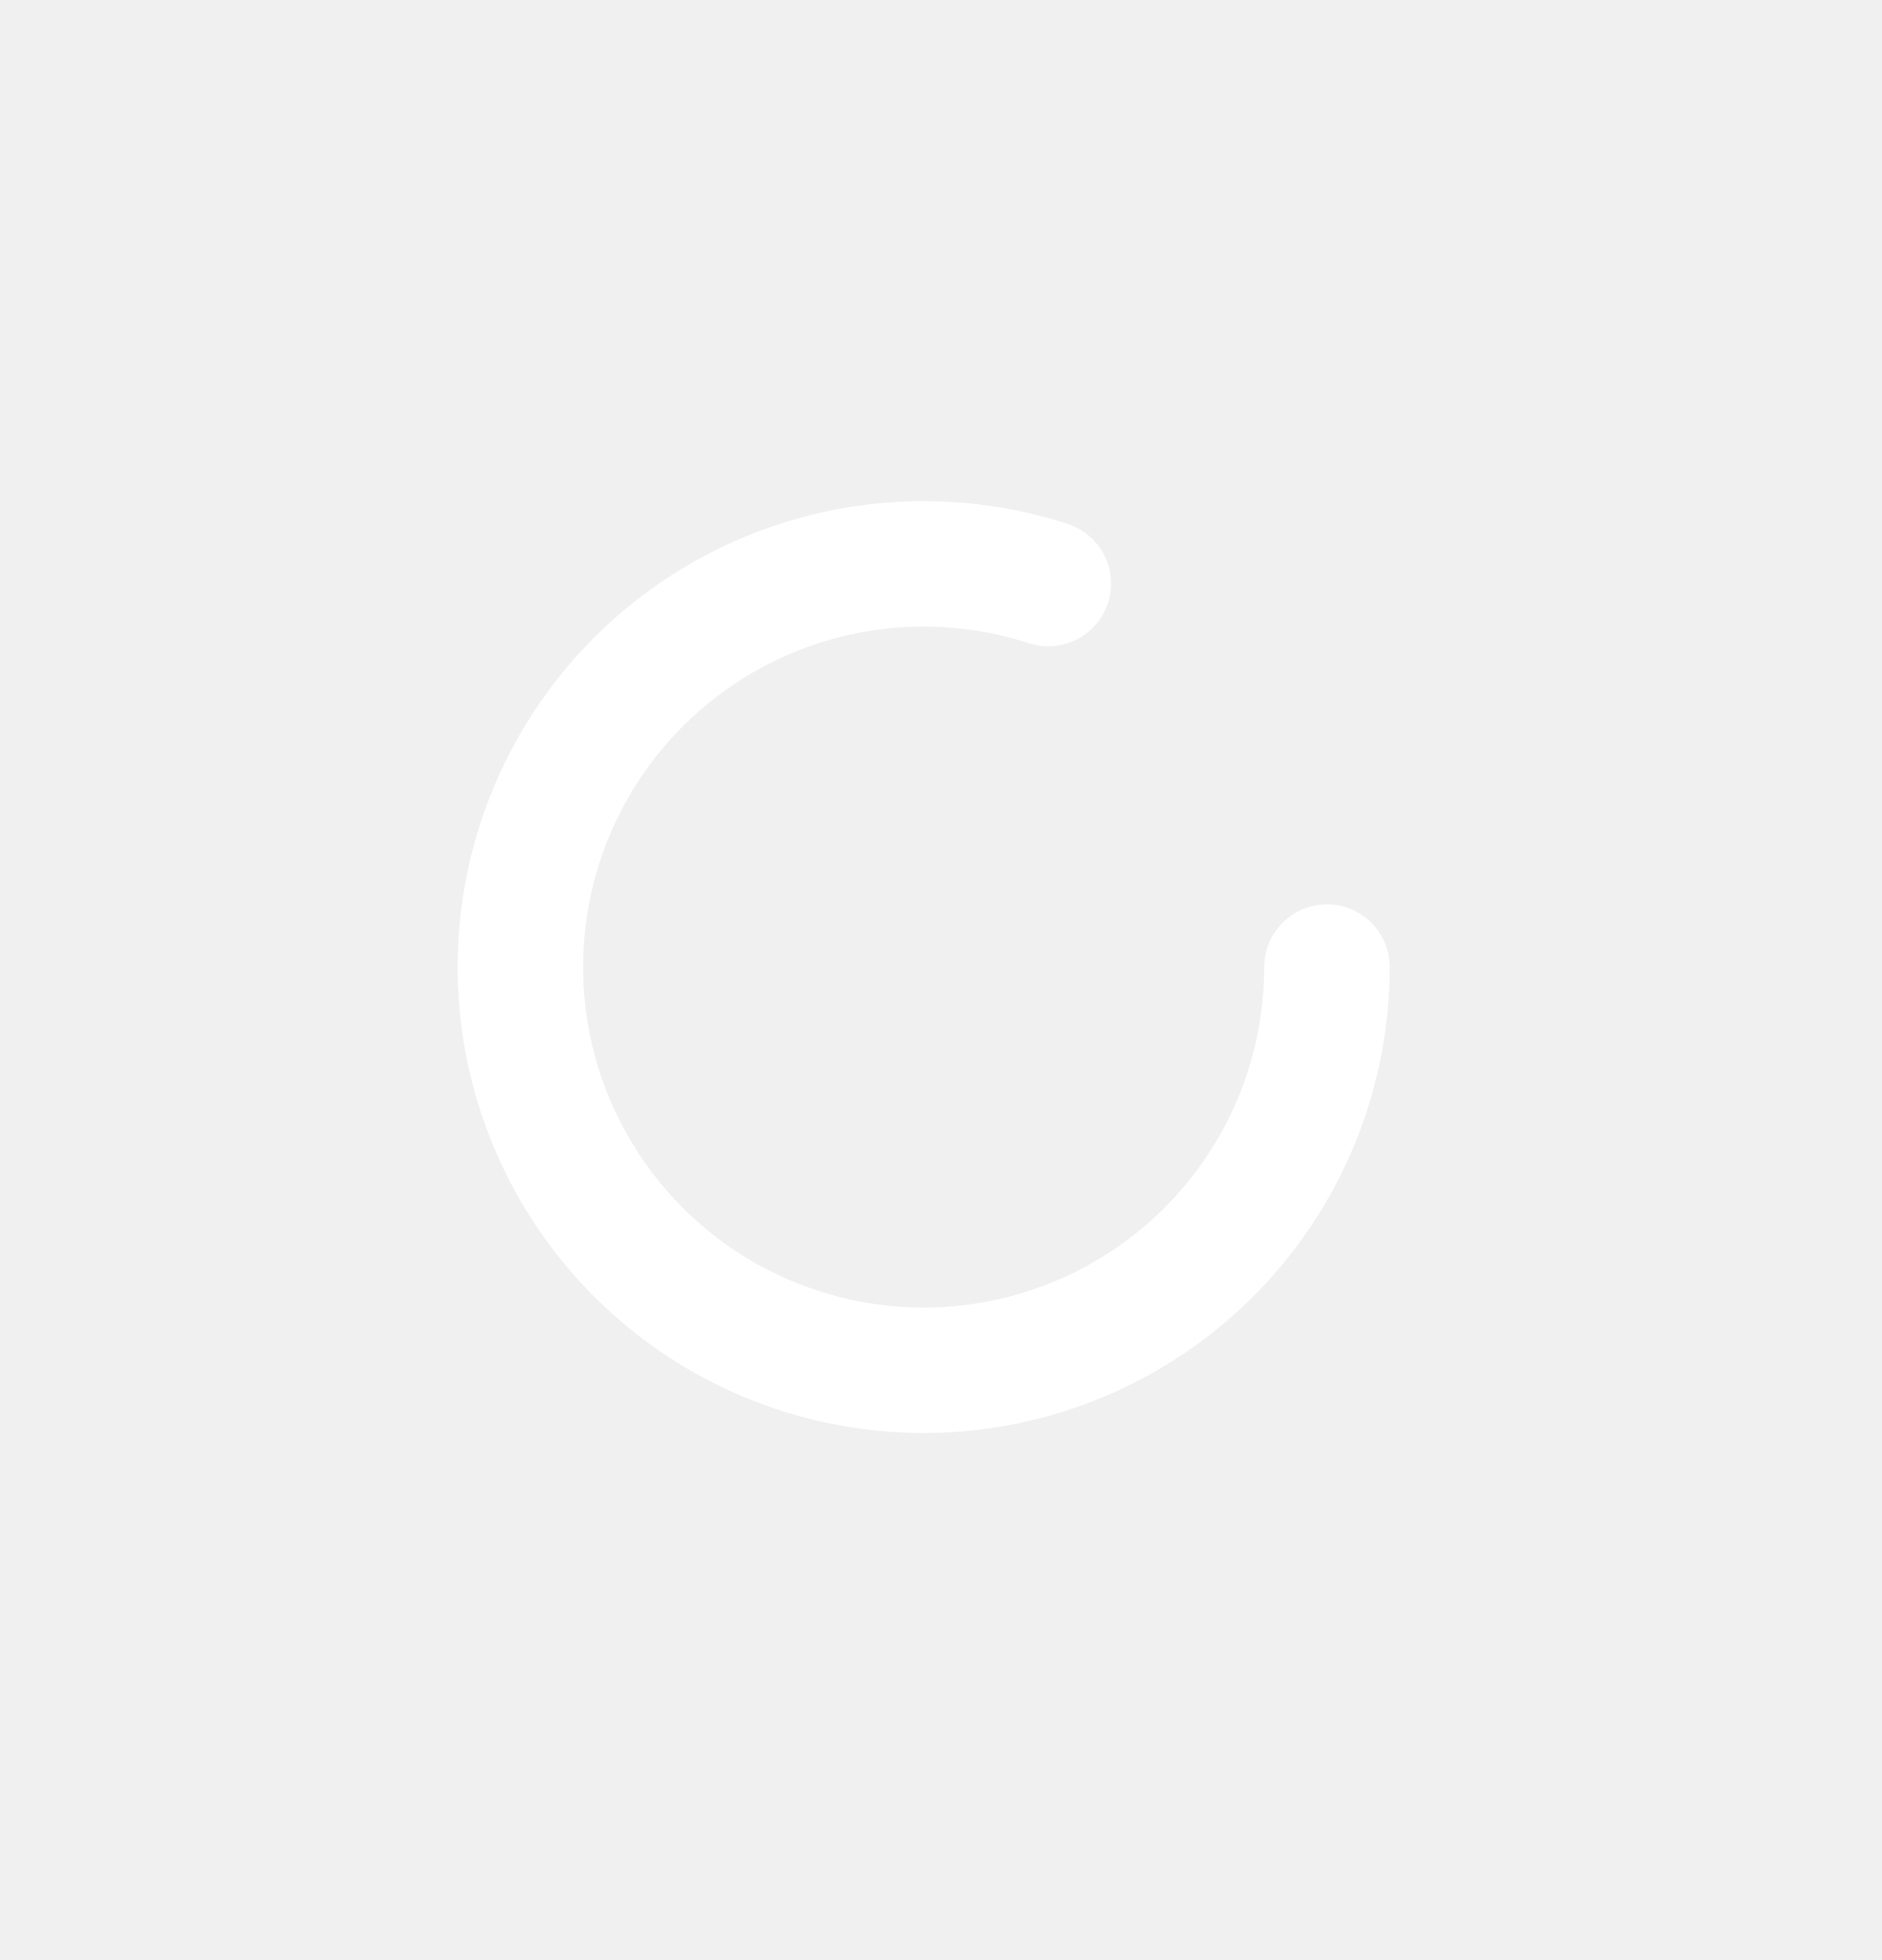
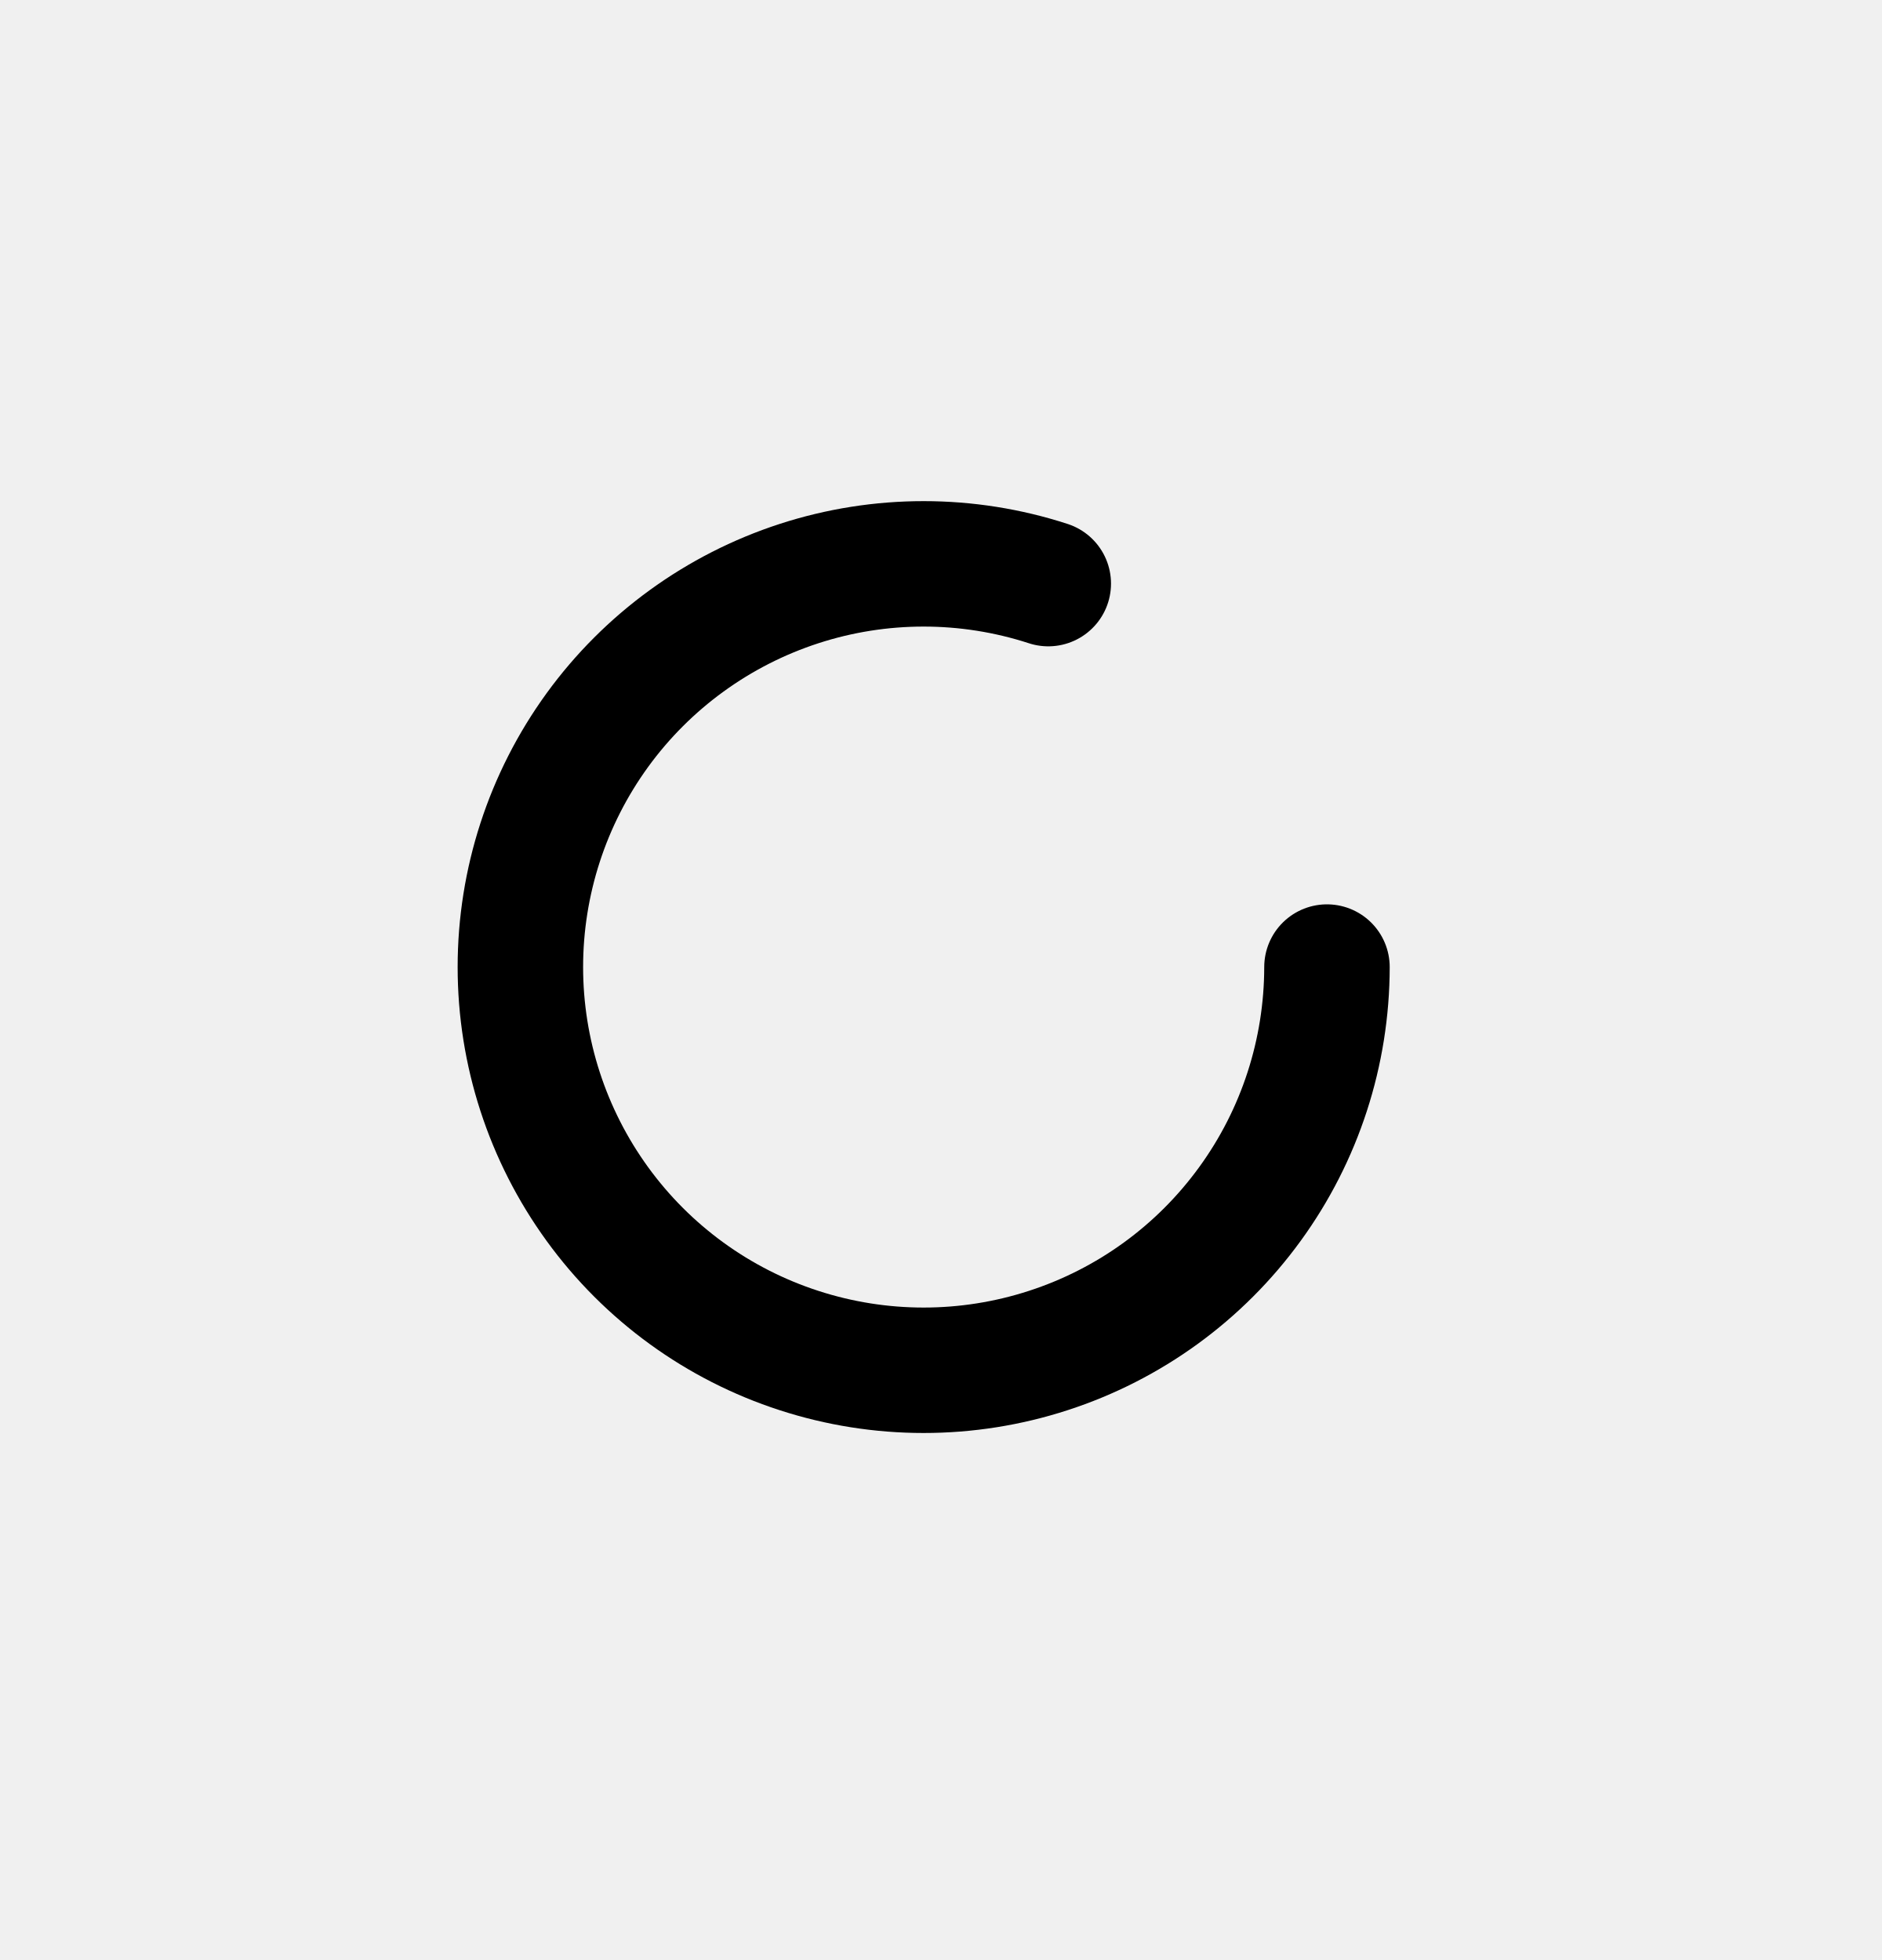
<svg xmlns="http://www.w3.org/2000/svg" width="24" height="25" viewBox="0 0 24 25" fill="none">
  <g clip-path="url(#clip0_8017_68)">
-     <path d="M16.922 12.335C16.921 13.421 16.578 14.48 15.939 15.358C15.301 16.237 14.401 16.891 13.368 17.226C12.335 17.562 11.222 17.562 10.189 17.226C9.156 16.891 8.256 16.237 7.618 15.358C6.98 14.479 6.636 13.421 6.636 12.335C6.636 11.249 6.98 10.191 7.618 9.312C8.256 8.434 9.156 7.78 10.189 7.444C11.222 7.108 12.335 7.108 13.368 7.444" stroke="white" stroke-width="1.6" stroke-linecap="round" stroke-linejoin="round" />
+     <path d="M16.922 12.335C16.921 13.421 16.578 14.48 15.939 15.358C15.301 16.237 14.401 16.891 13.368 17.226C12.335 17.562 11.222 17.562 10.189 17.226C9.156 16.891 8.256 16.237 7.618 15.358C6.98 14.479 6.636 13.421 6.636 12.335C6.636 11.249 6.98 10.191 7.618 9.312C8.256 8.434 9.156 7.78 10.189 7.444C11.222 7.108 12.335 7.108 13.368 7.444" stroke="currentColor" stroke-width="1.6" stroke-linecap="round" stroke-linejoin="round" />
  </g>
  <defs>
    <clipPath id="clip0_8017_68">
-       <rect width="13.714" height="13.714" fill="white" transform="translate(5.14282 5.42291)" />
+       <rect width="13.714" height="13.714" fill="currentColor" transform="translate(5.14282 5.42291)" />
    </clipPath>
  </defs>
</svg>
